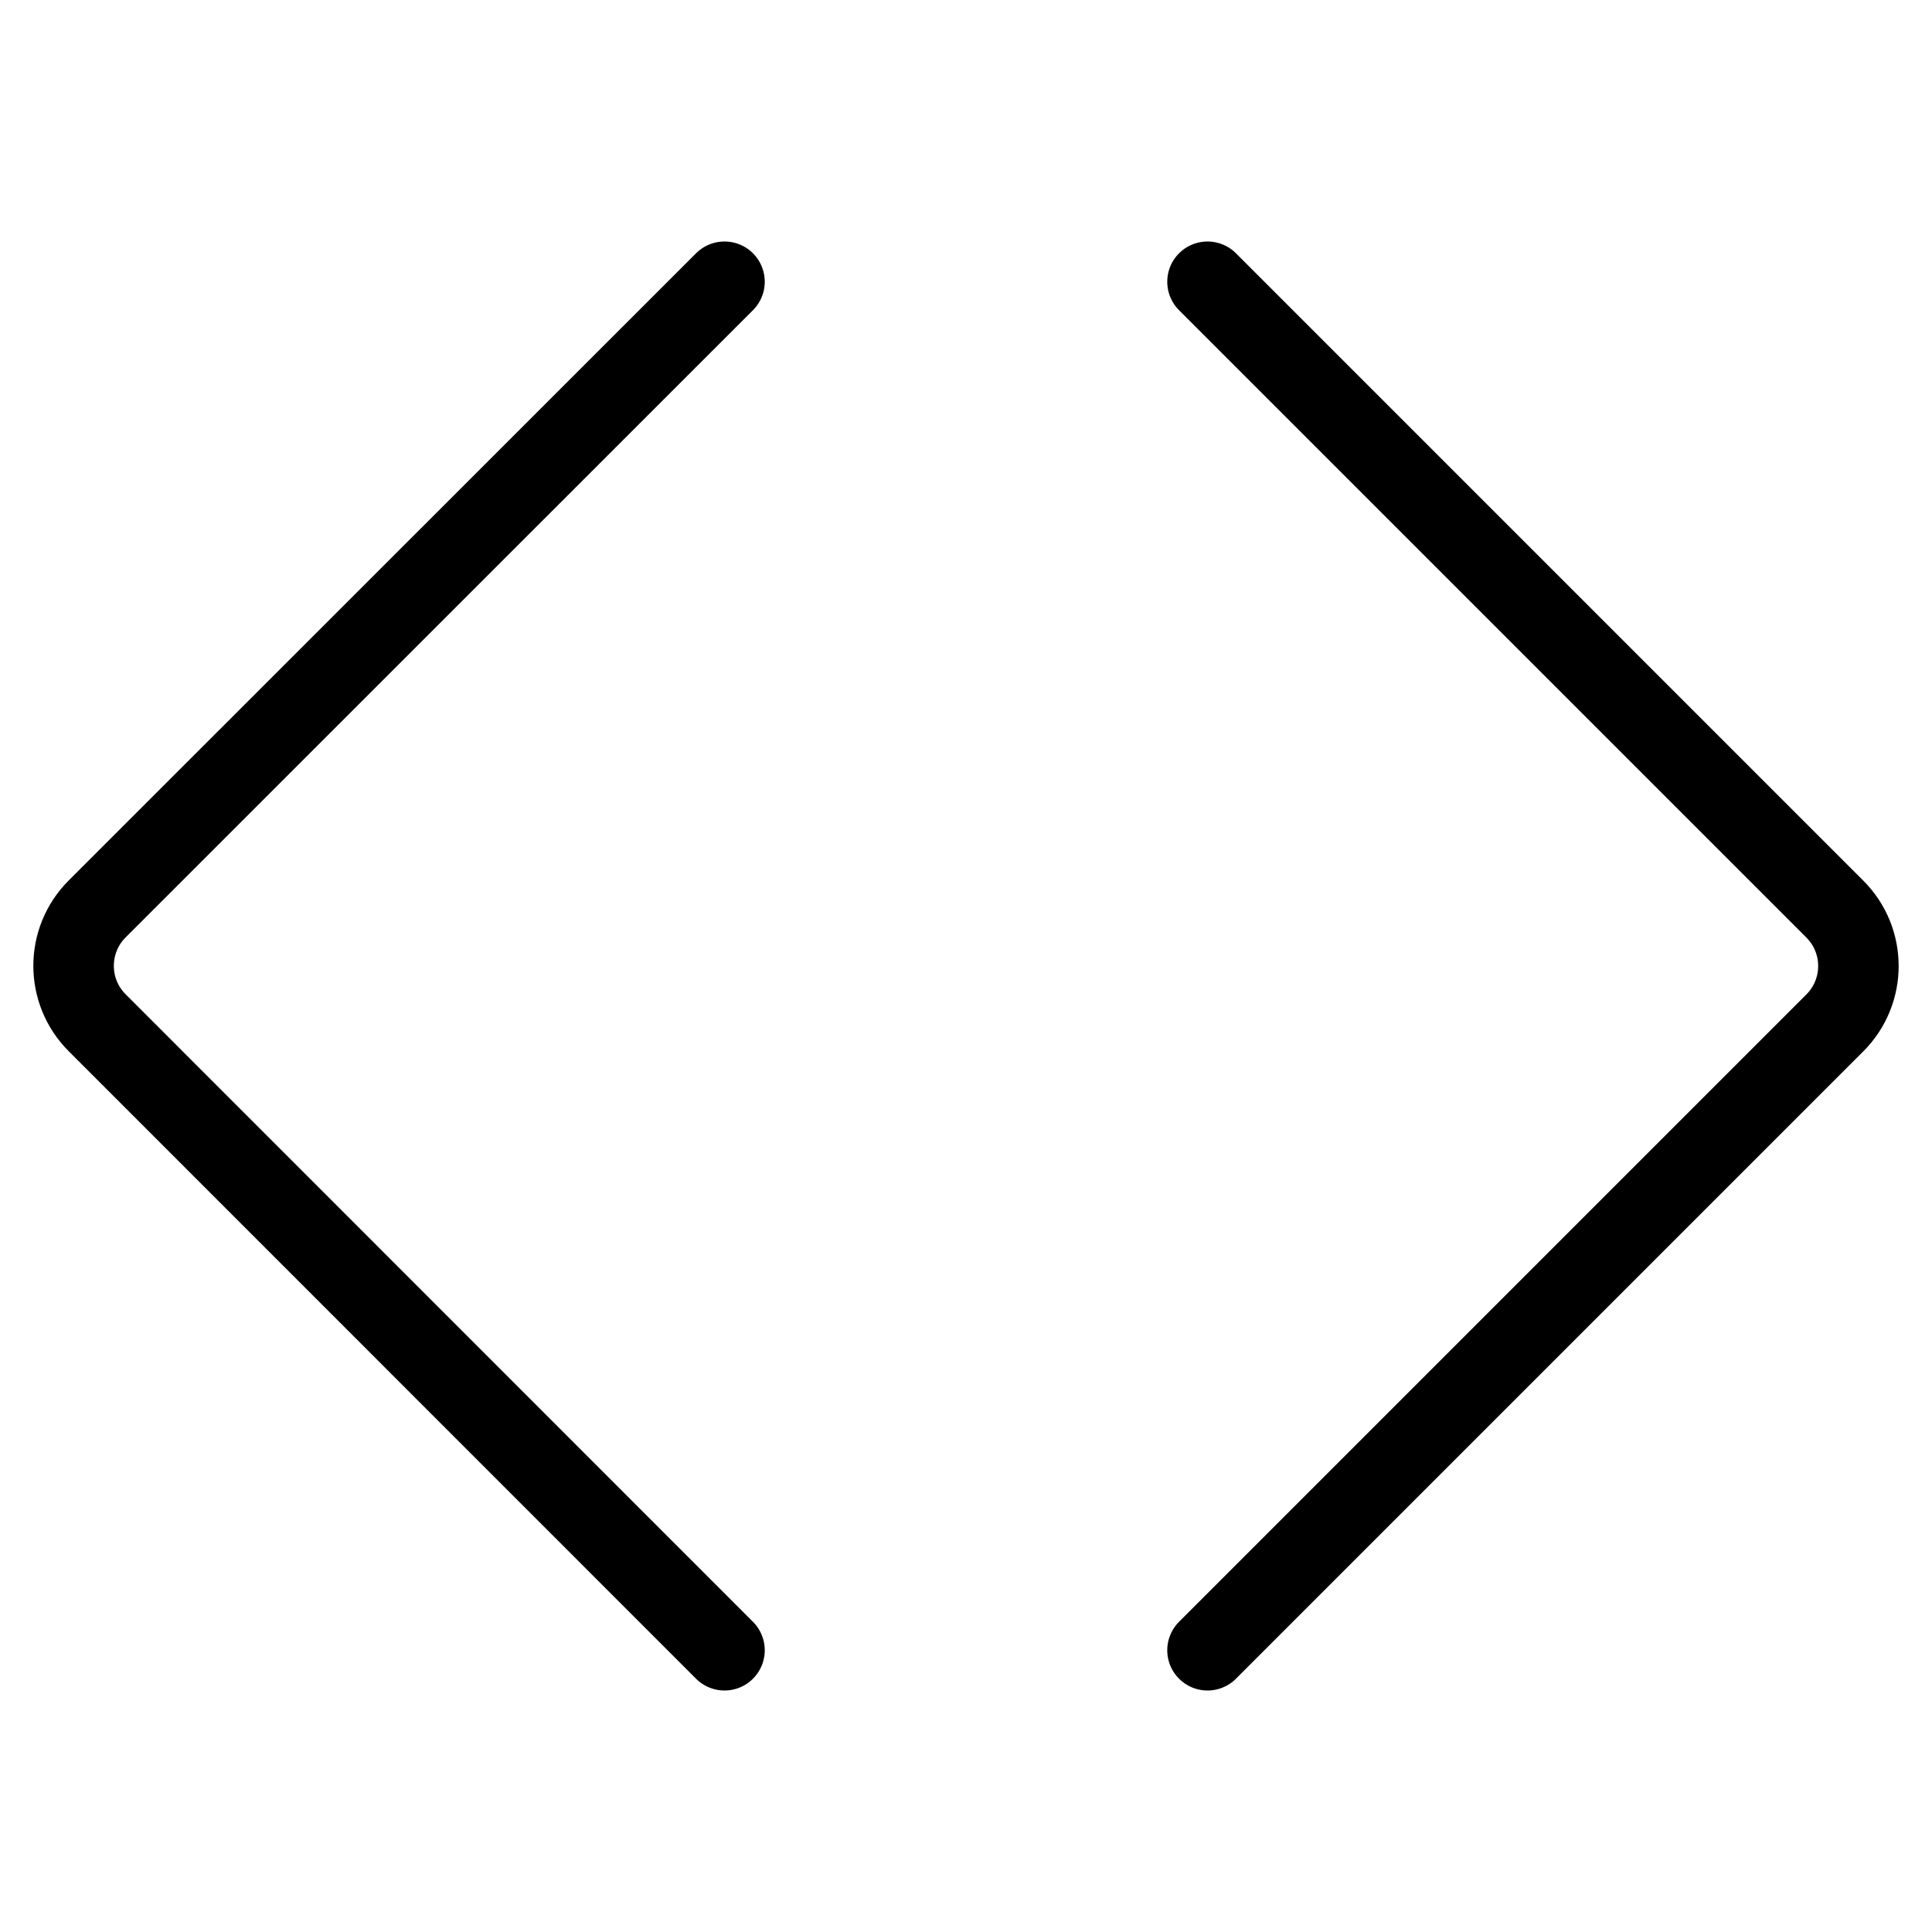
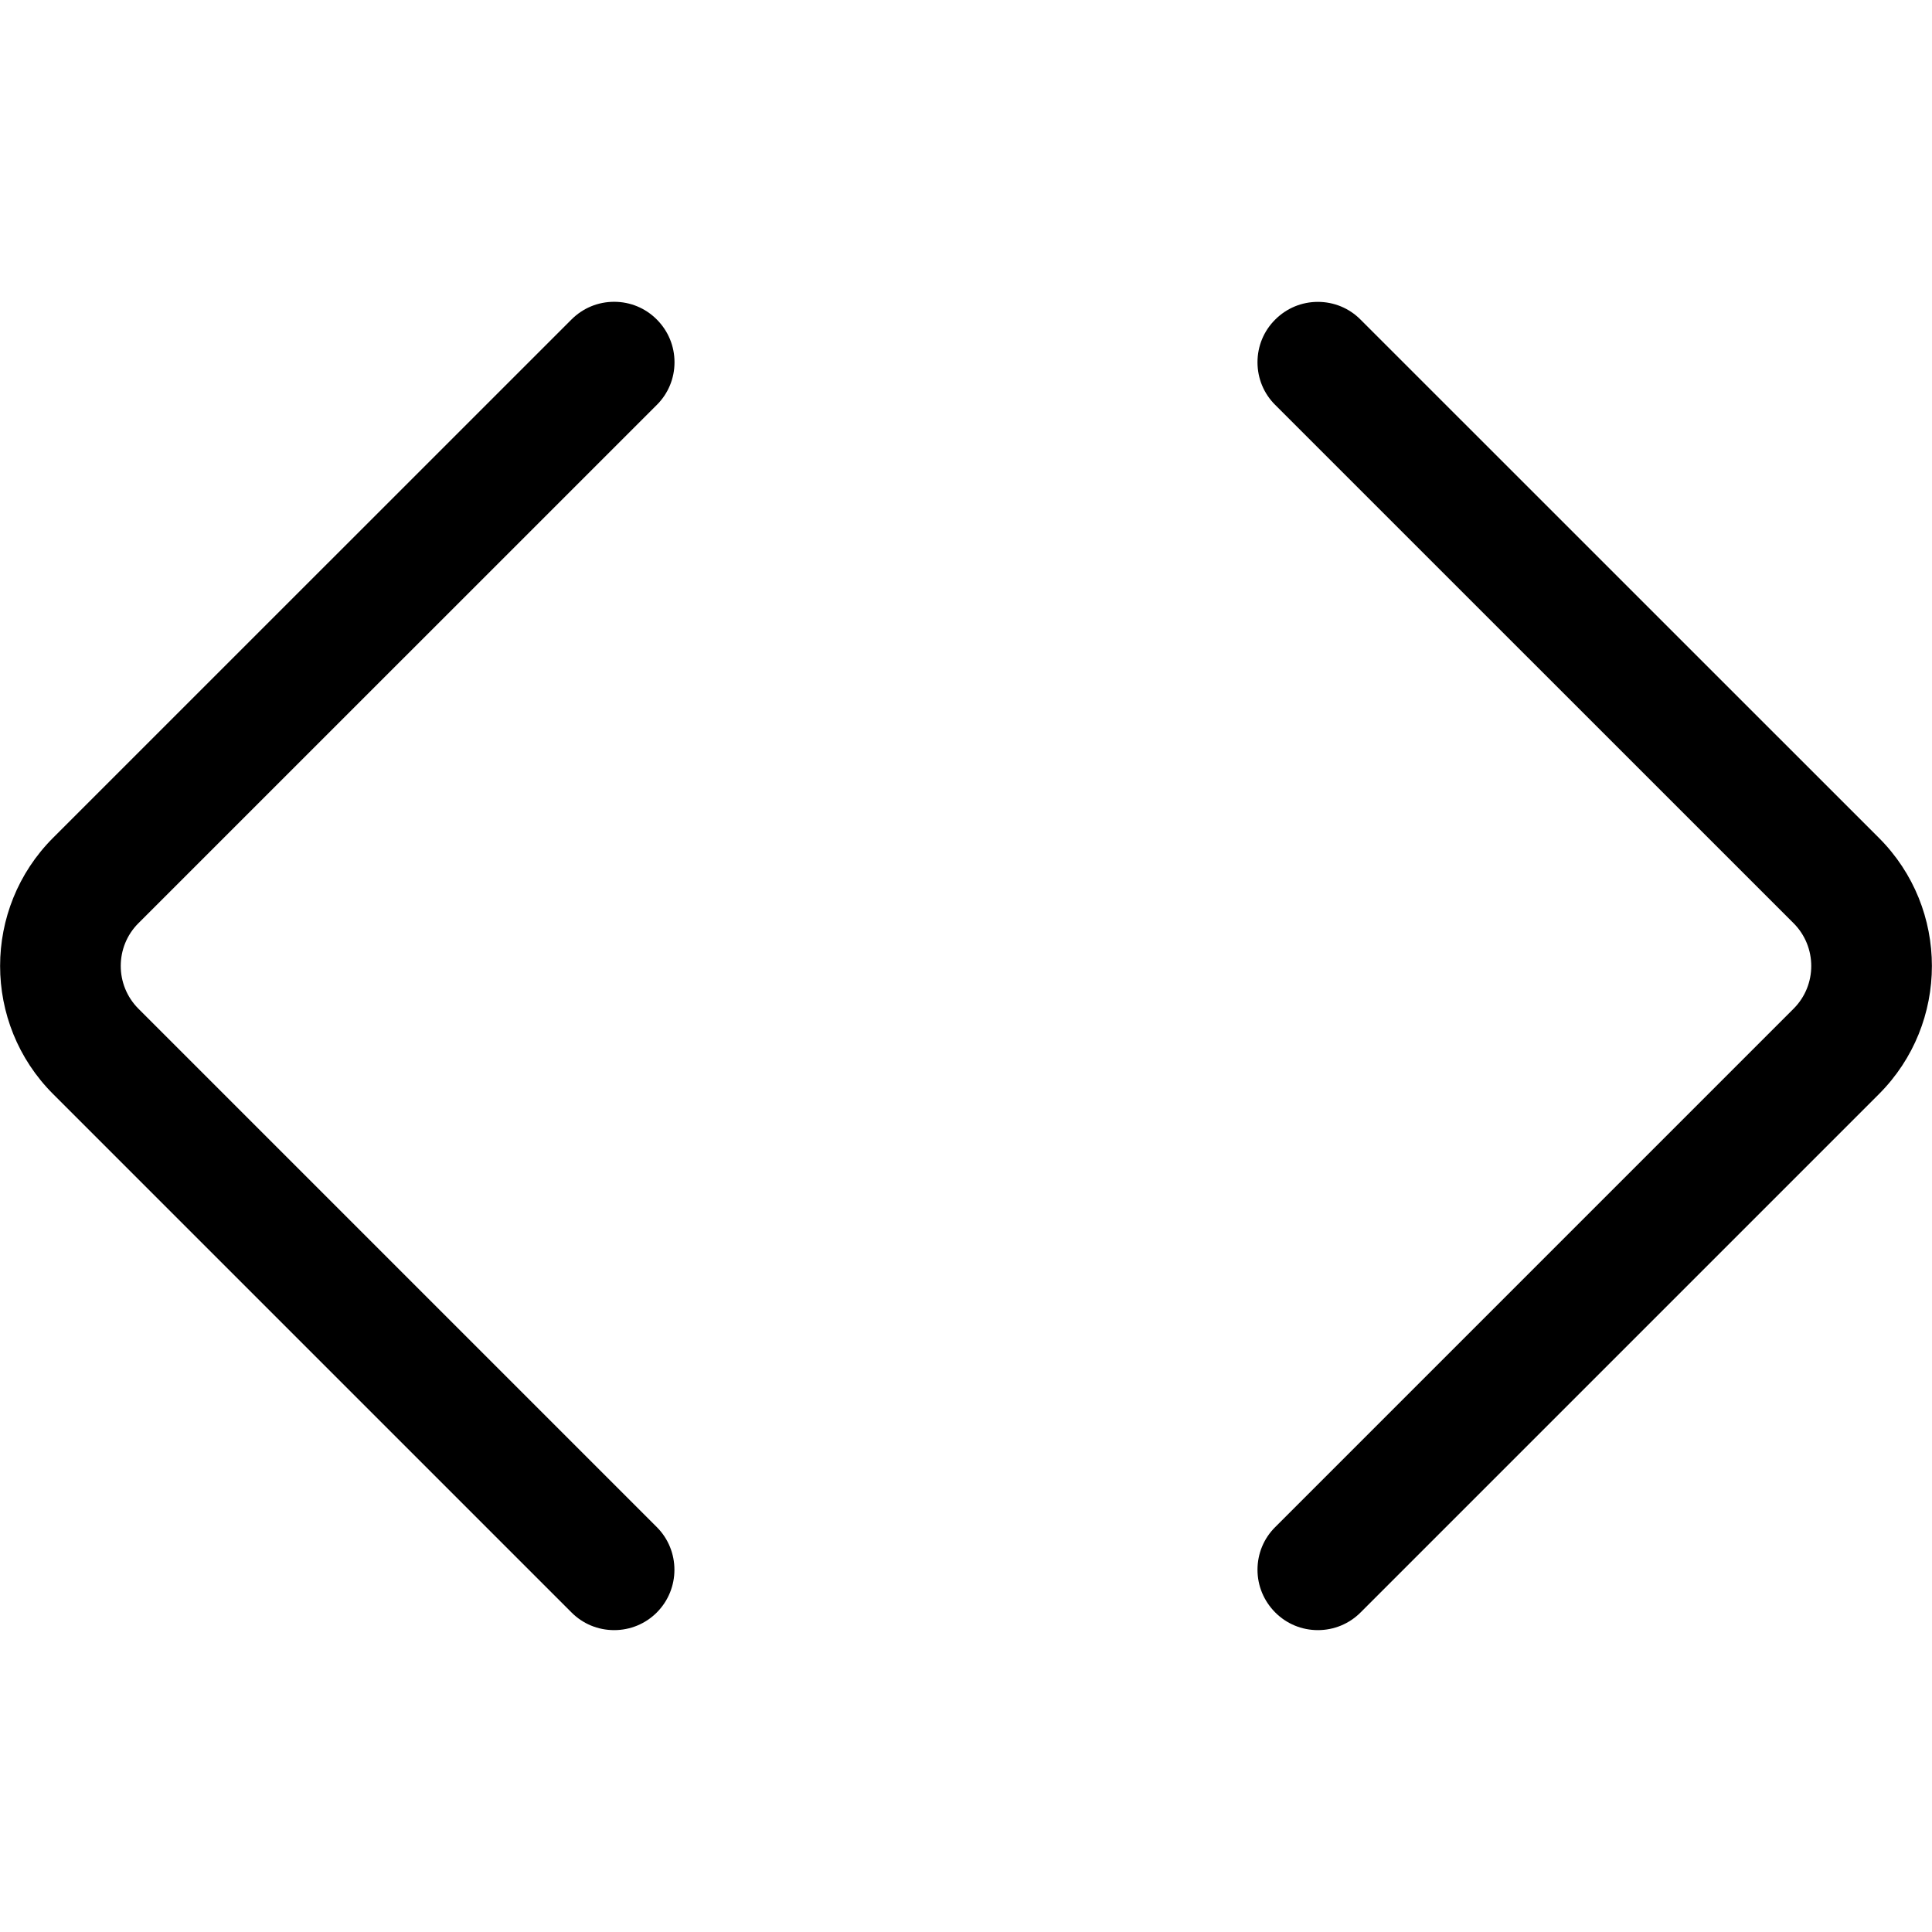
<svg xmlns="http://www.w3.org/2000/svg" viewBox="0 0 24 24">
-   <defs>
-     <style>.a{fill:none;stroke:#000;stroke-linecap:round;stroke-linejoin:round}</style>
-   </defs>
-   <path class="a" d="M9 3.5l-7.793 7.791a1 1 0 0 0 0 1.414L9 20.5M15 3.5l7.793 7.793a1 1 0 0 1 0 1.414L15 20.5" />
+   <path d="M7.629 20.25c-.2 0-.389-.078-.53-.22l-6.44-6.44c-.877-.877-.877-2.304 0-3.182l6.44-6.439c.142-.142.33-.22.53-.22s.389.078.53.22c.142.142.22.331.22.531s-.078.389-.22.53l-6.44 6.439c-.292.292-.292.768 0 1.061l6.44 6.44c.292.292.292.768 0 1.061-.141.141-.33.219-.53.219zM16.371 20.25c-.2 0-.389-.078-.53-.22s-.22-.33-.22-.53.078-.389.22-.53l6.44-6.44c.292-.292.292-.768 0-1.061l-6.44-6.439c-.142-.141-.22-.33-.22-.53s.078-.389.22-.53c.142-.142.33-.22.53-.22s.389.078.53.22l6.44 6.439c.877.877.877 2.304 0 3.182l-6.44 6.44c-.141.141-.33.219-.53.219z" />
</svg>
